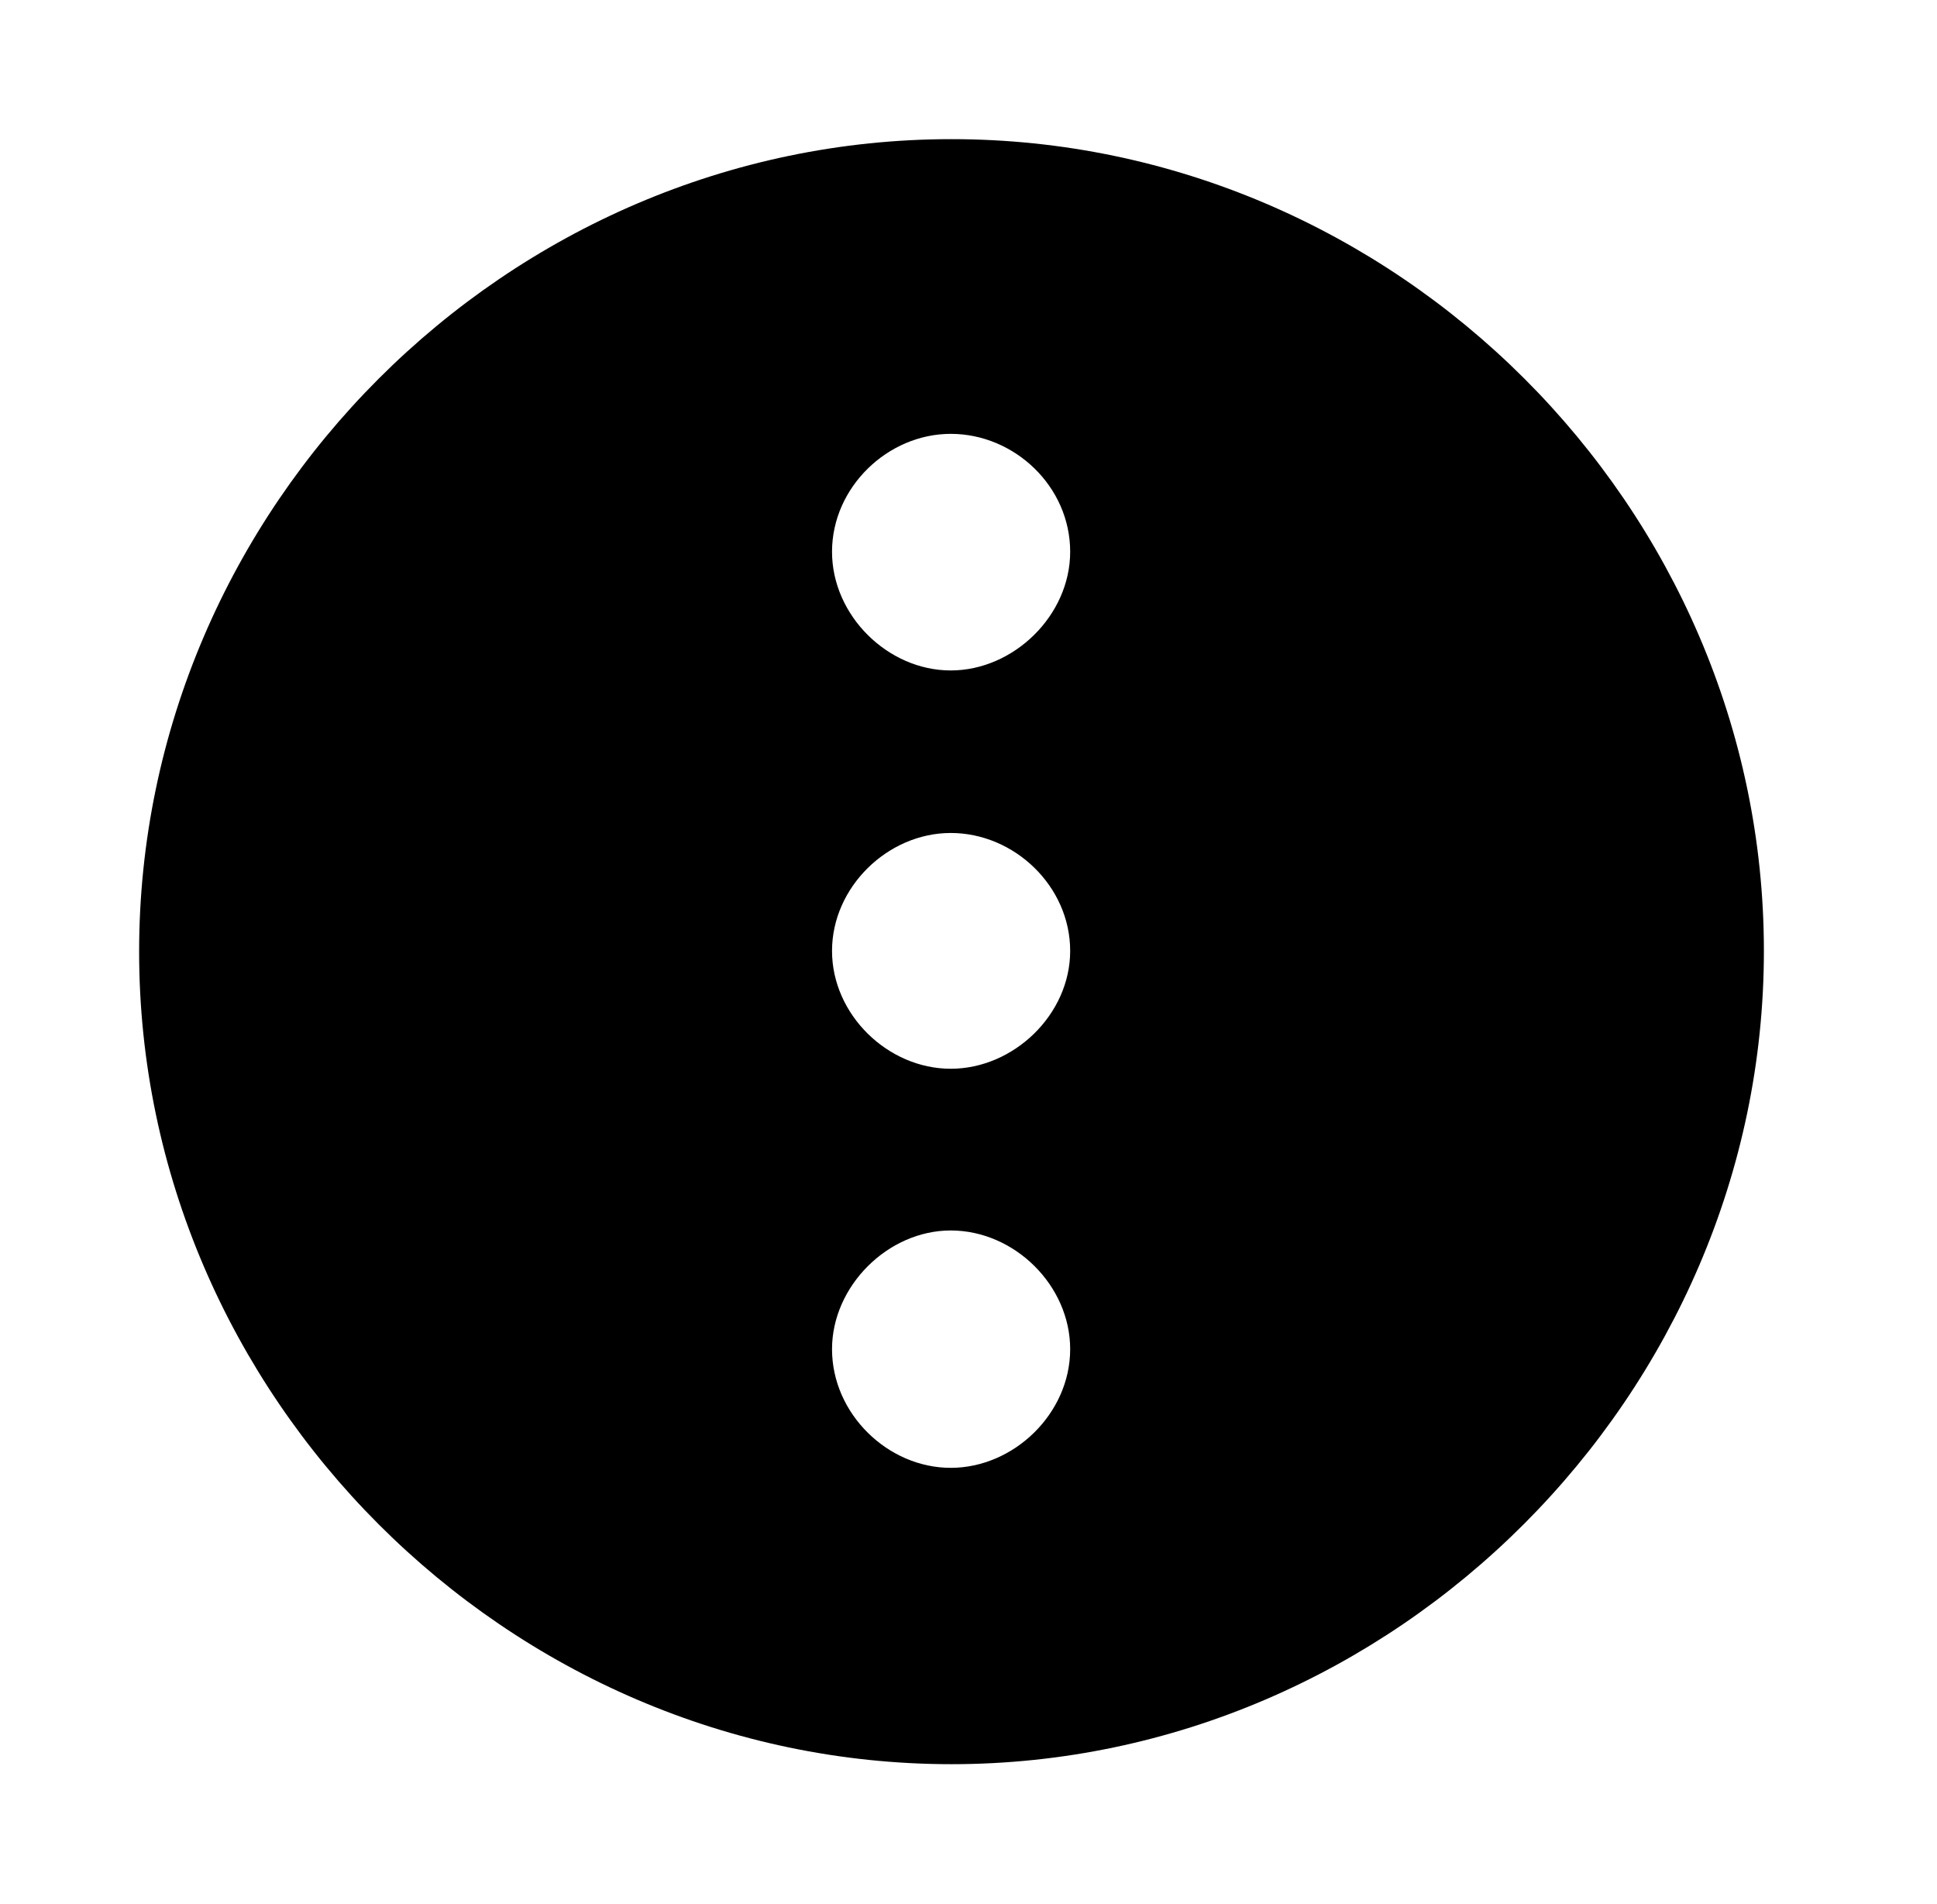
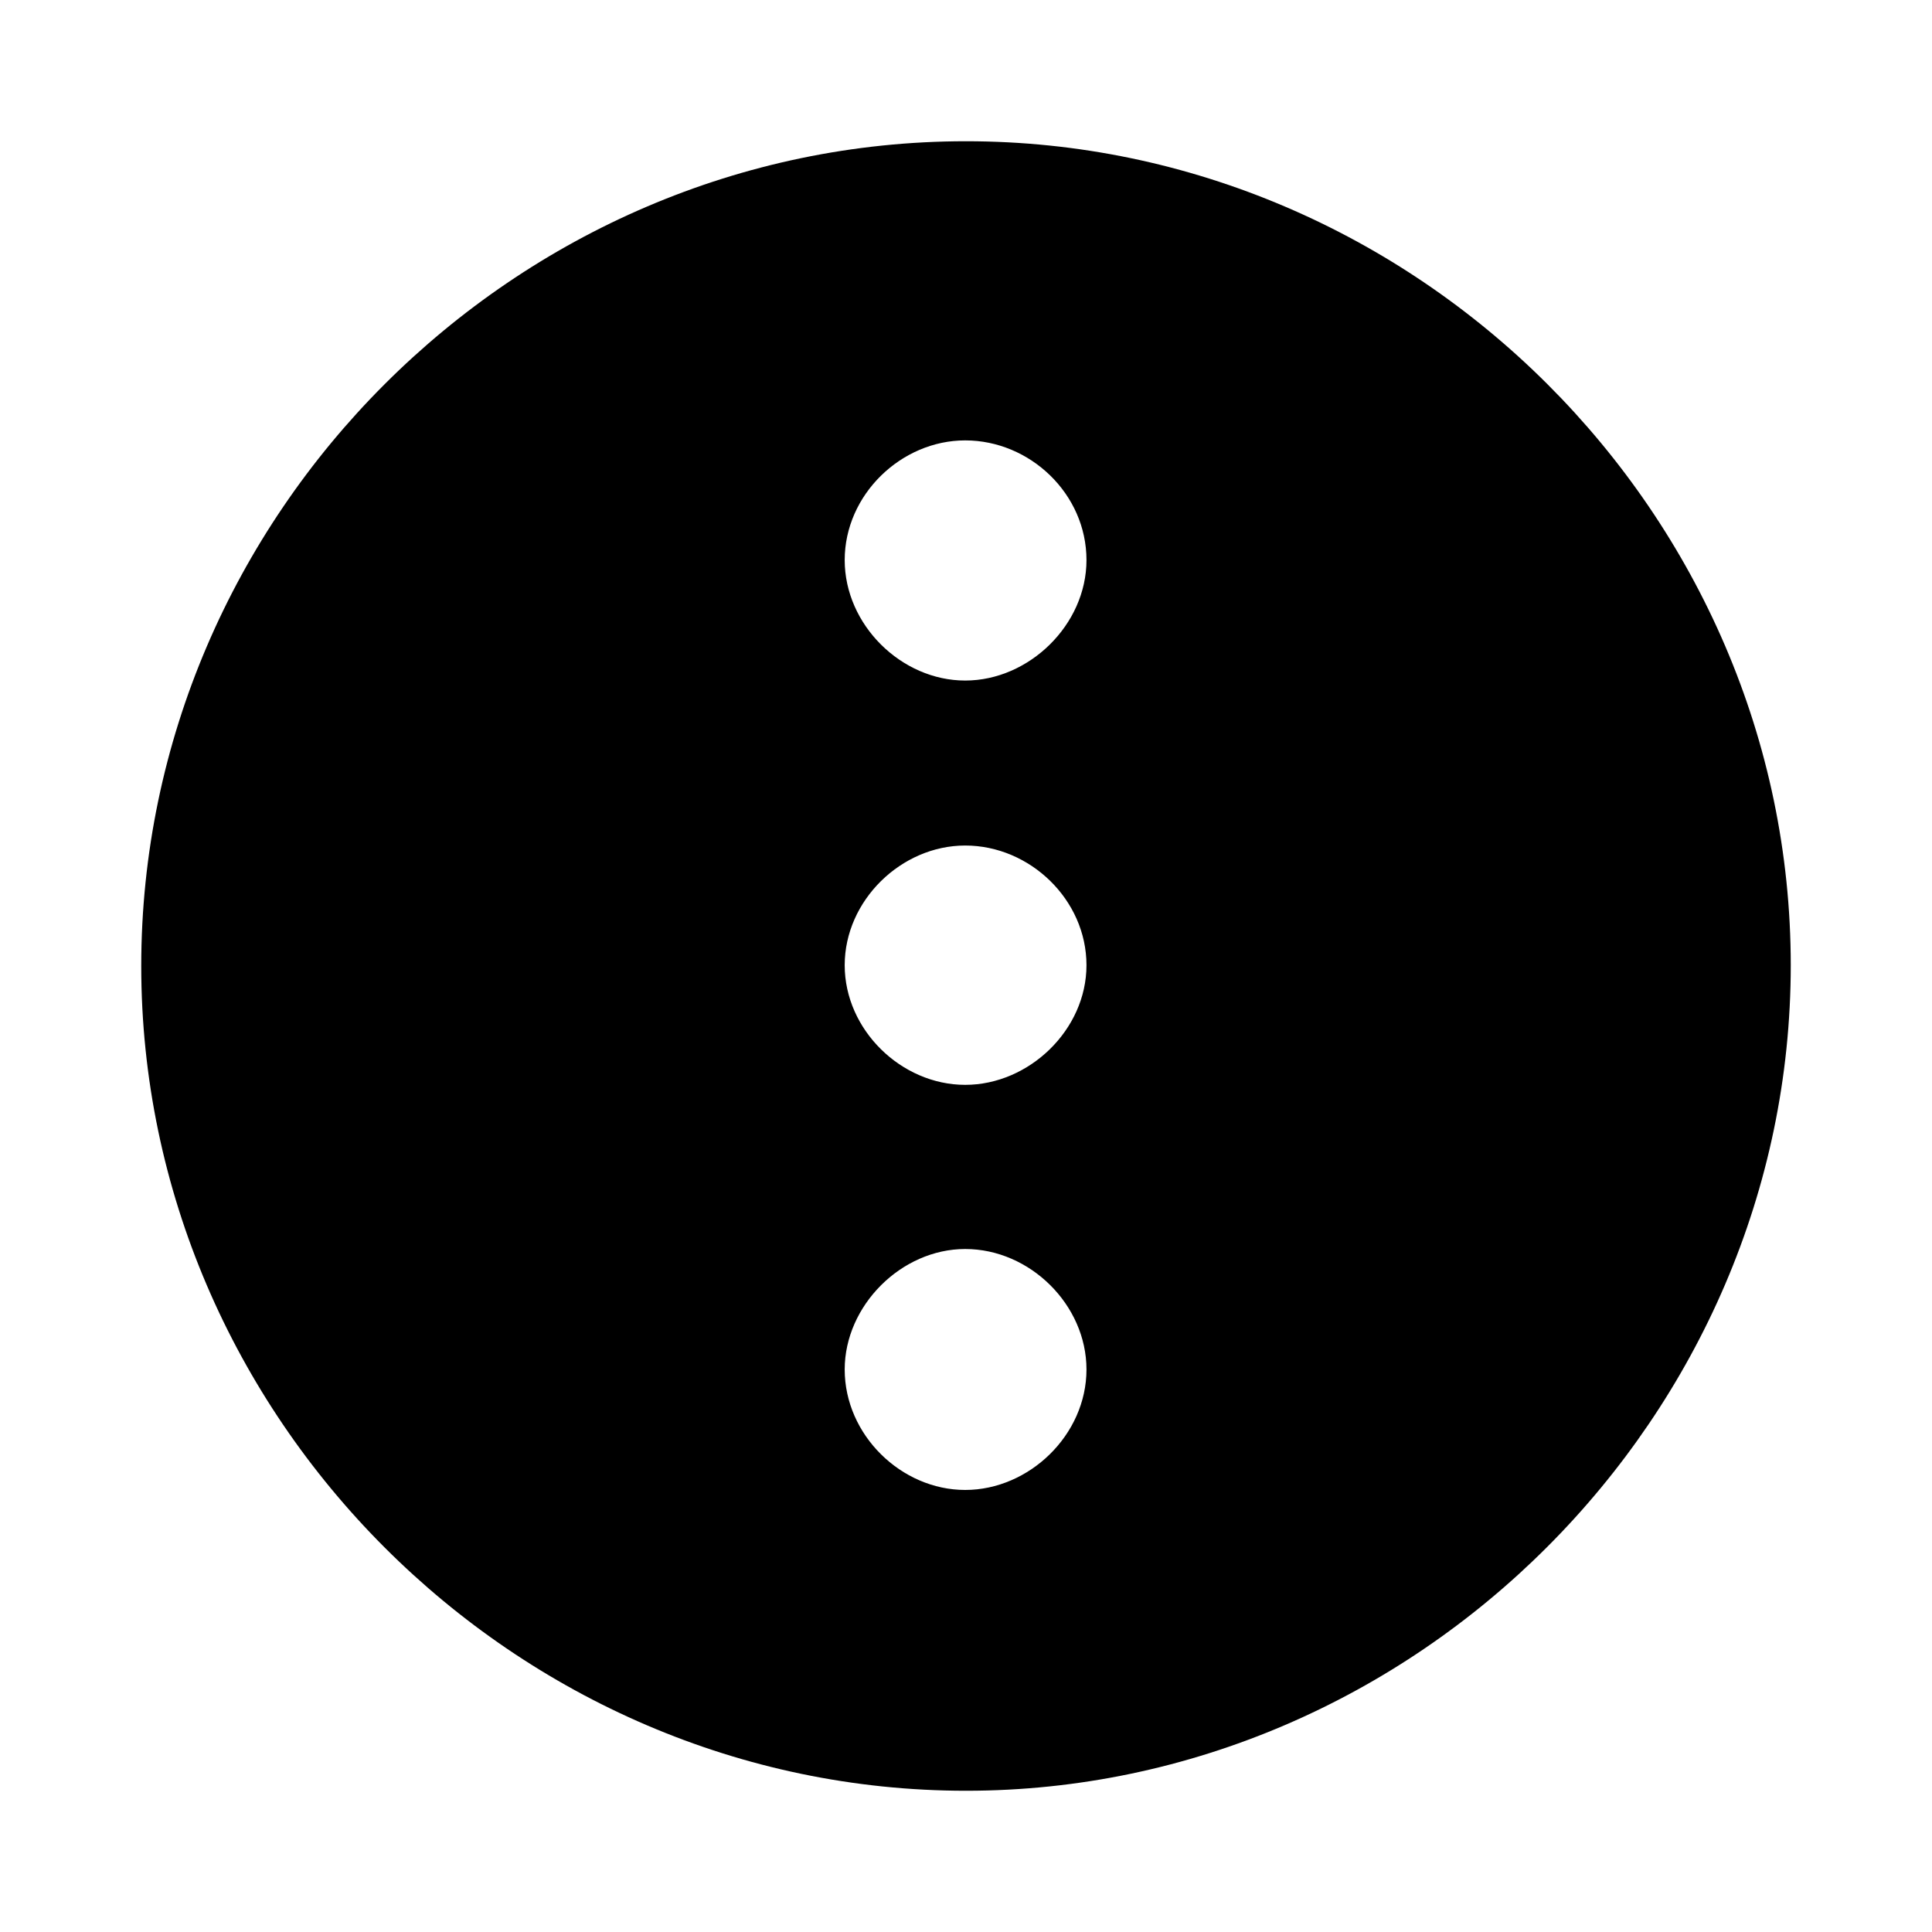
- <svg xmlns="http://www.w3.org/2000/svg" width="57" height="56" viewBox="0 0 57 56">
+ <svg xmlns="http://www.w3.org/2000/svg" width="56" height="56" viewBox="0 0 56 56">
  <path d="M0.094,24 C0.094,10.922 10.922,0.094 24,0.094 C37.055,0.094 47.906,10.898 47.906,23.977 C47.906,37.031 37.055,47.906 24,47.906 C10.922,47.906 0.094,37.055 0.094,24 Z M23.977,15.726 C25.828,15.726 27.492,14.109 27.492,12.234 C27.492,10.312 25.852,8.765 23.977,8.765 C22.125,8.765 20.484,10.336 20.484,12.234 C20.484,14.109 22.125,15.726 23.977,15.726 Z M23.977,27.445 C25.828,27.445 27.492,25.851 27.492,23.977 C27.492,22.078 25.852,20.508 23.977,20.508 C22.125,20.508 20.484,22.101 20.484,23.977 C20.484,25.851 22.125,27.445 23.977,27.445 Z M23.977,39.187 C25.828,39.187 27.492,37.594 27.492,35.695 C27.492,33.82 25.852,32.203 23.977,32.203 C22.125,32.203 20.484,33.844 20.484,35.695 C20.484,37.594 22.125,39.187 23.977,39.187 Z" transform="translate(4 4)" />
</svg>
